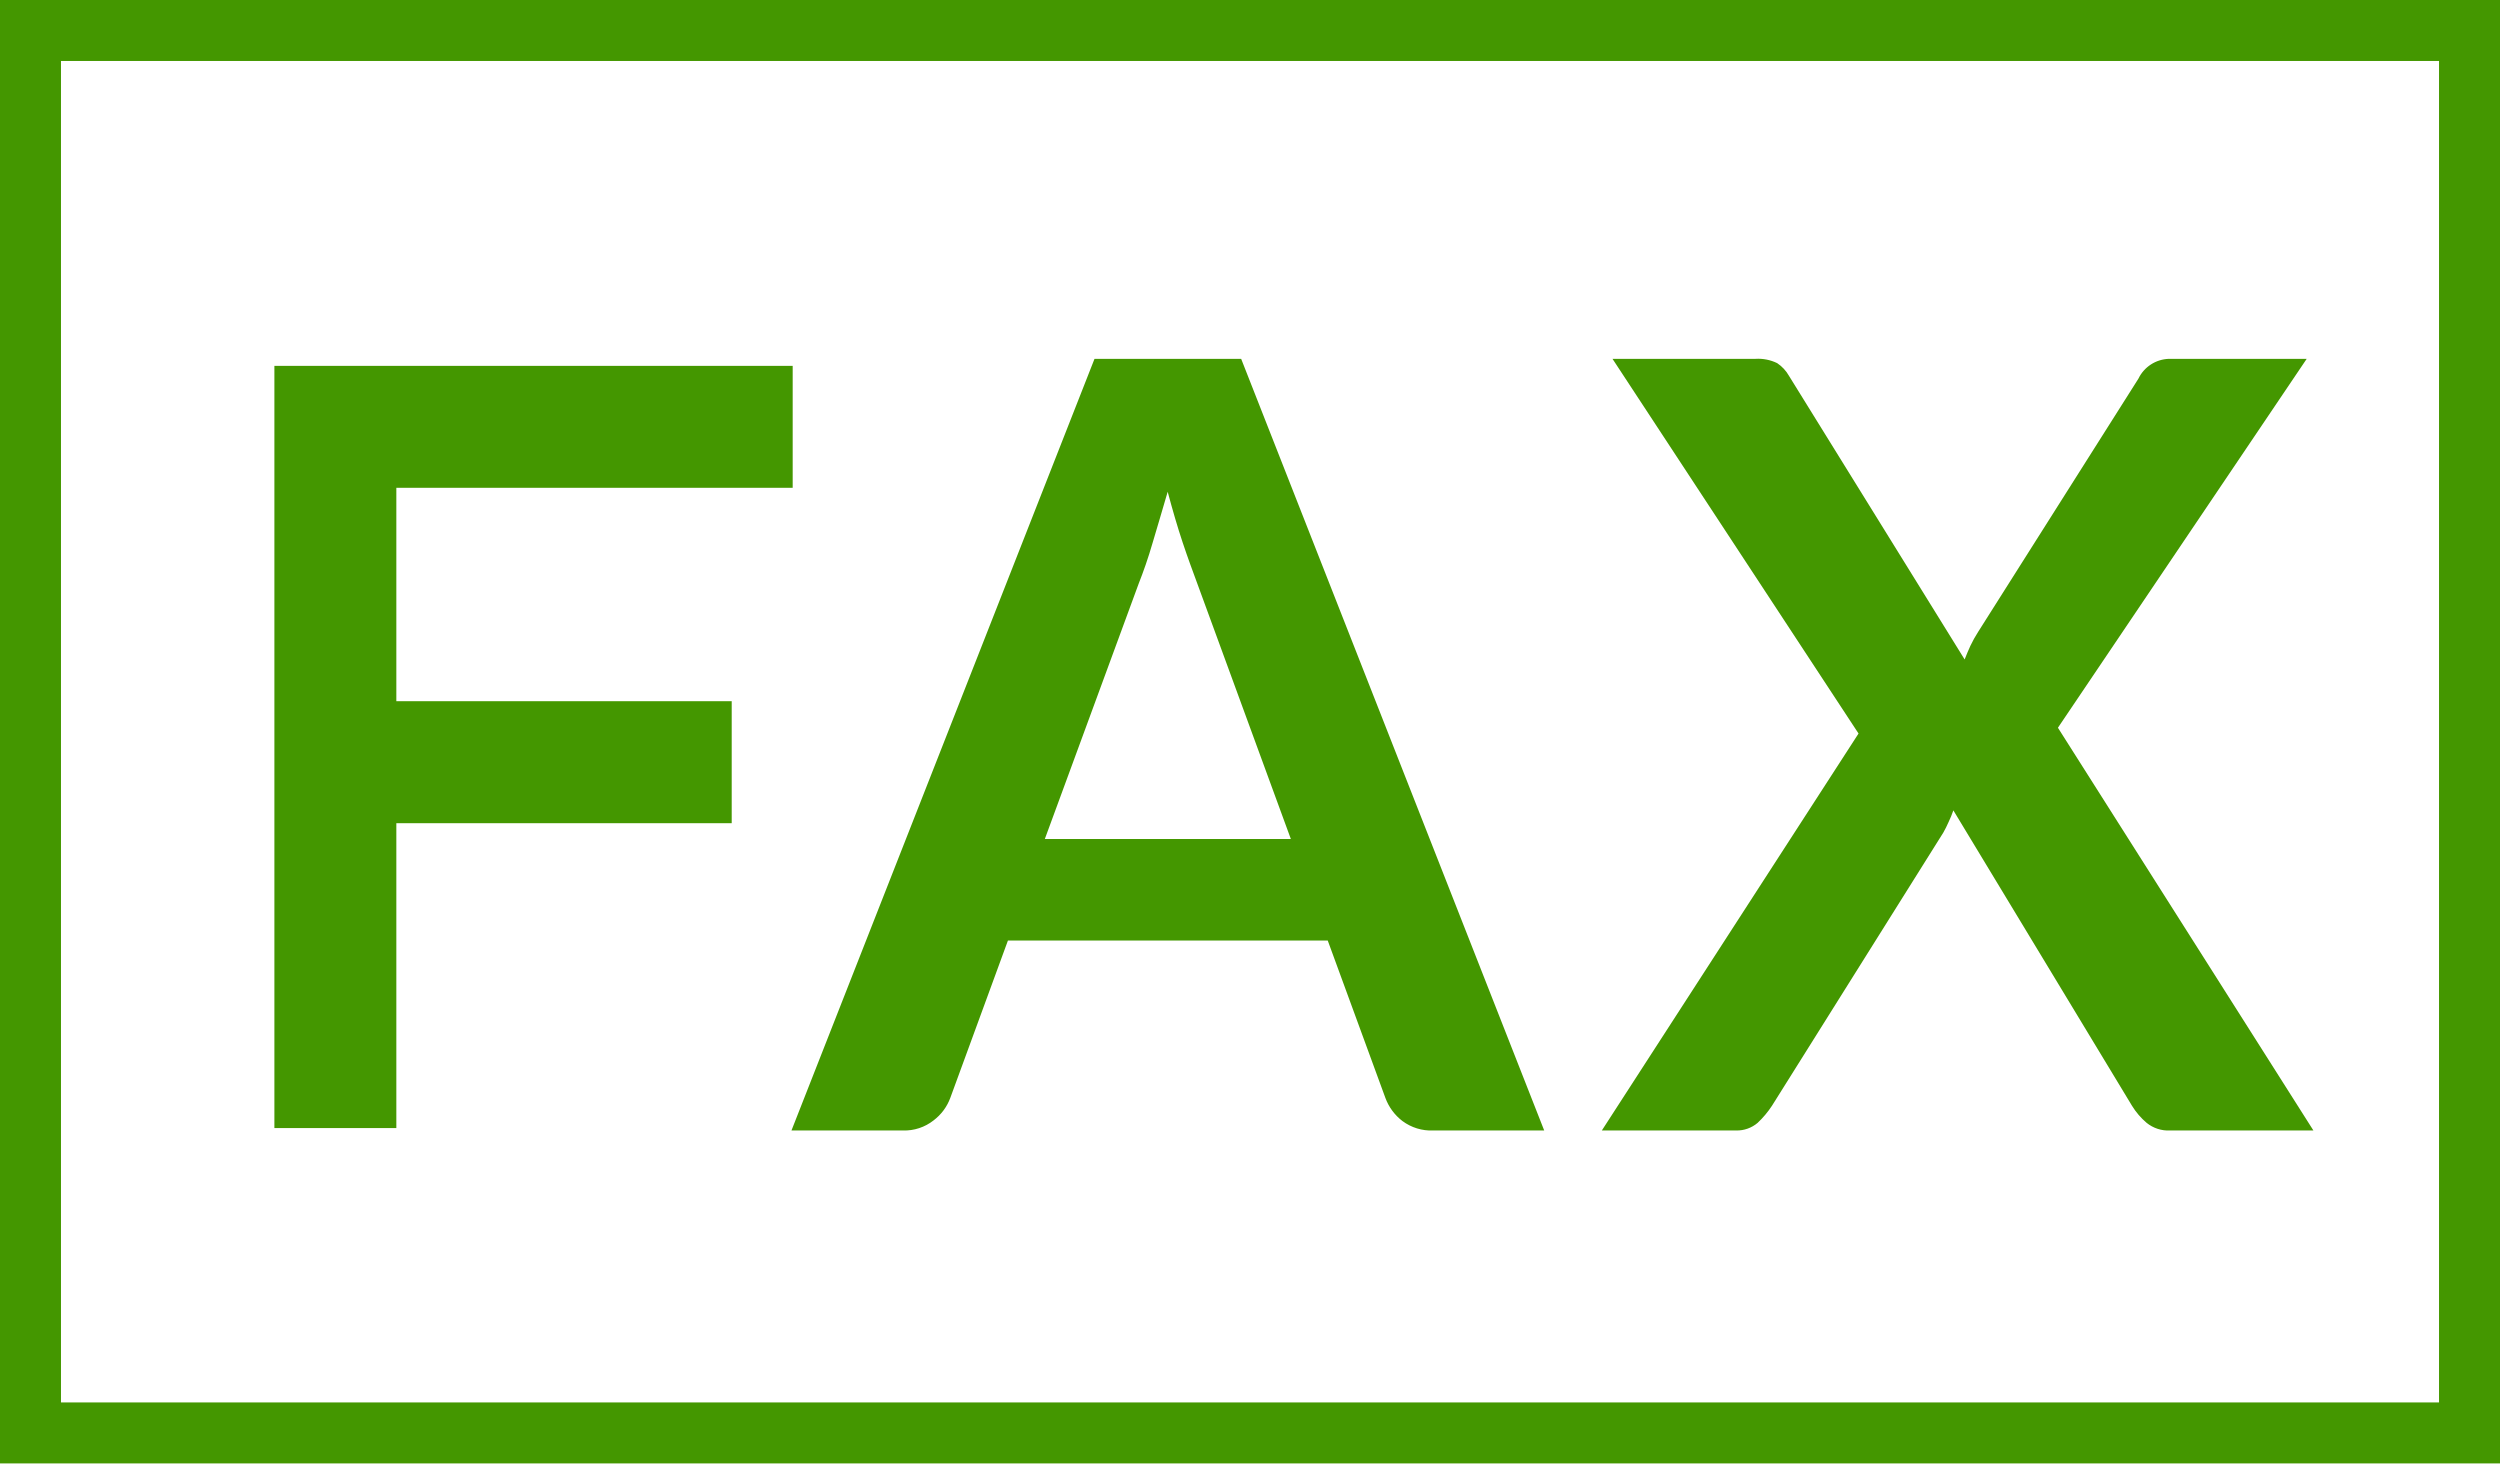
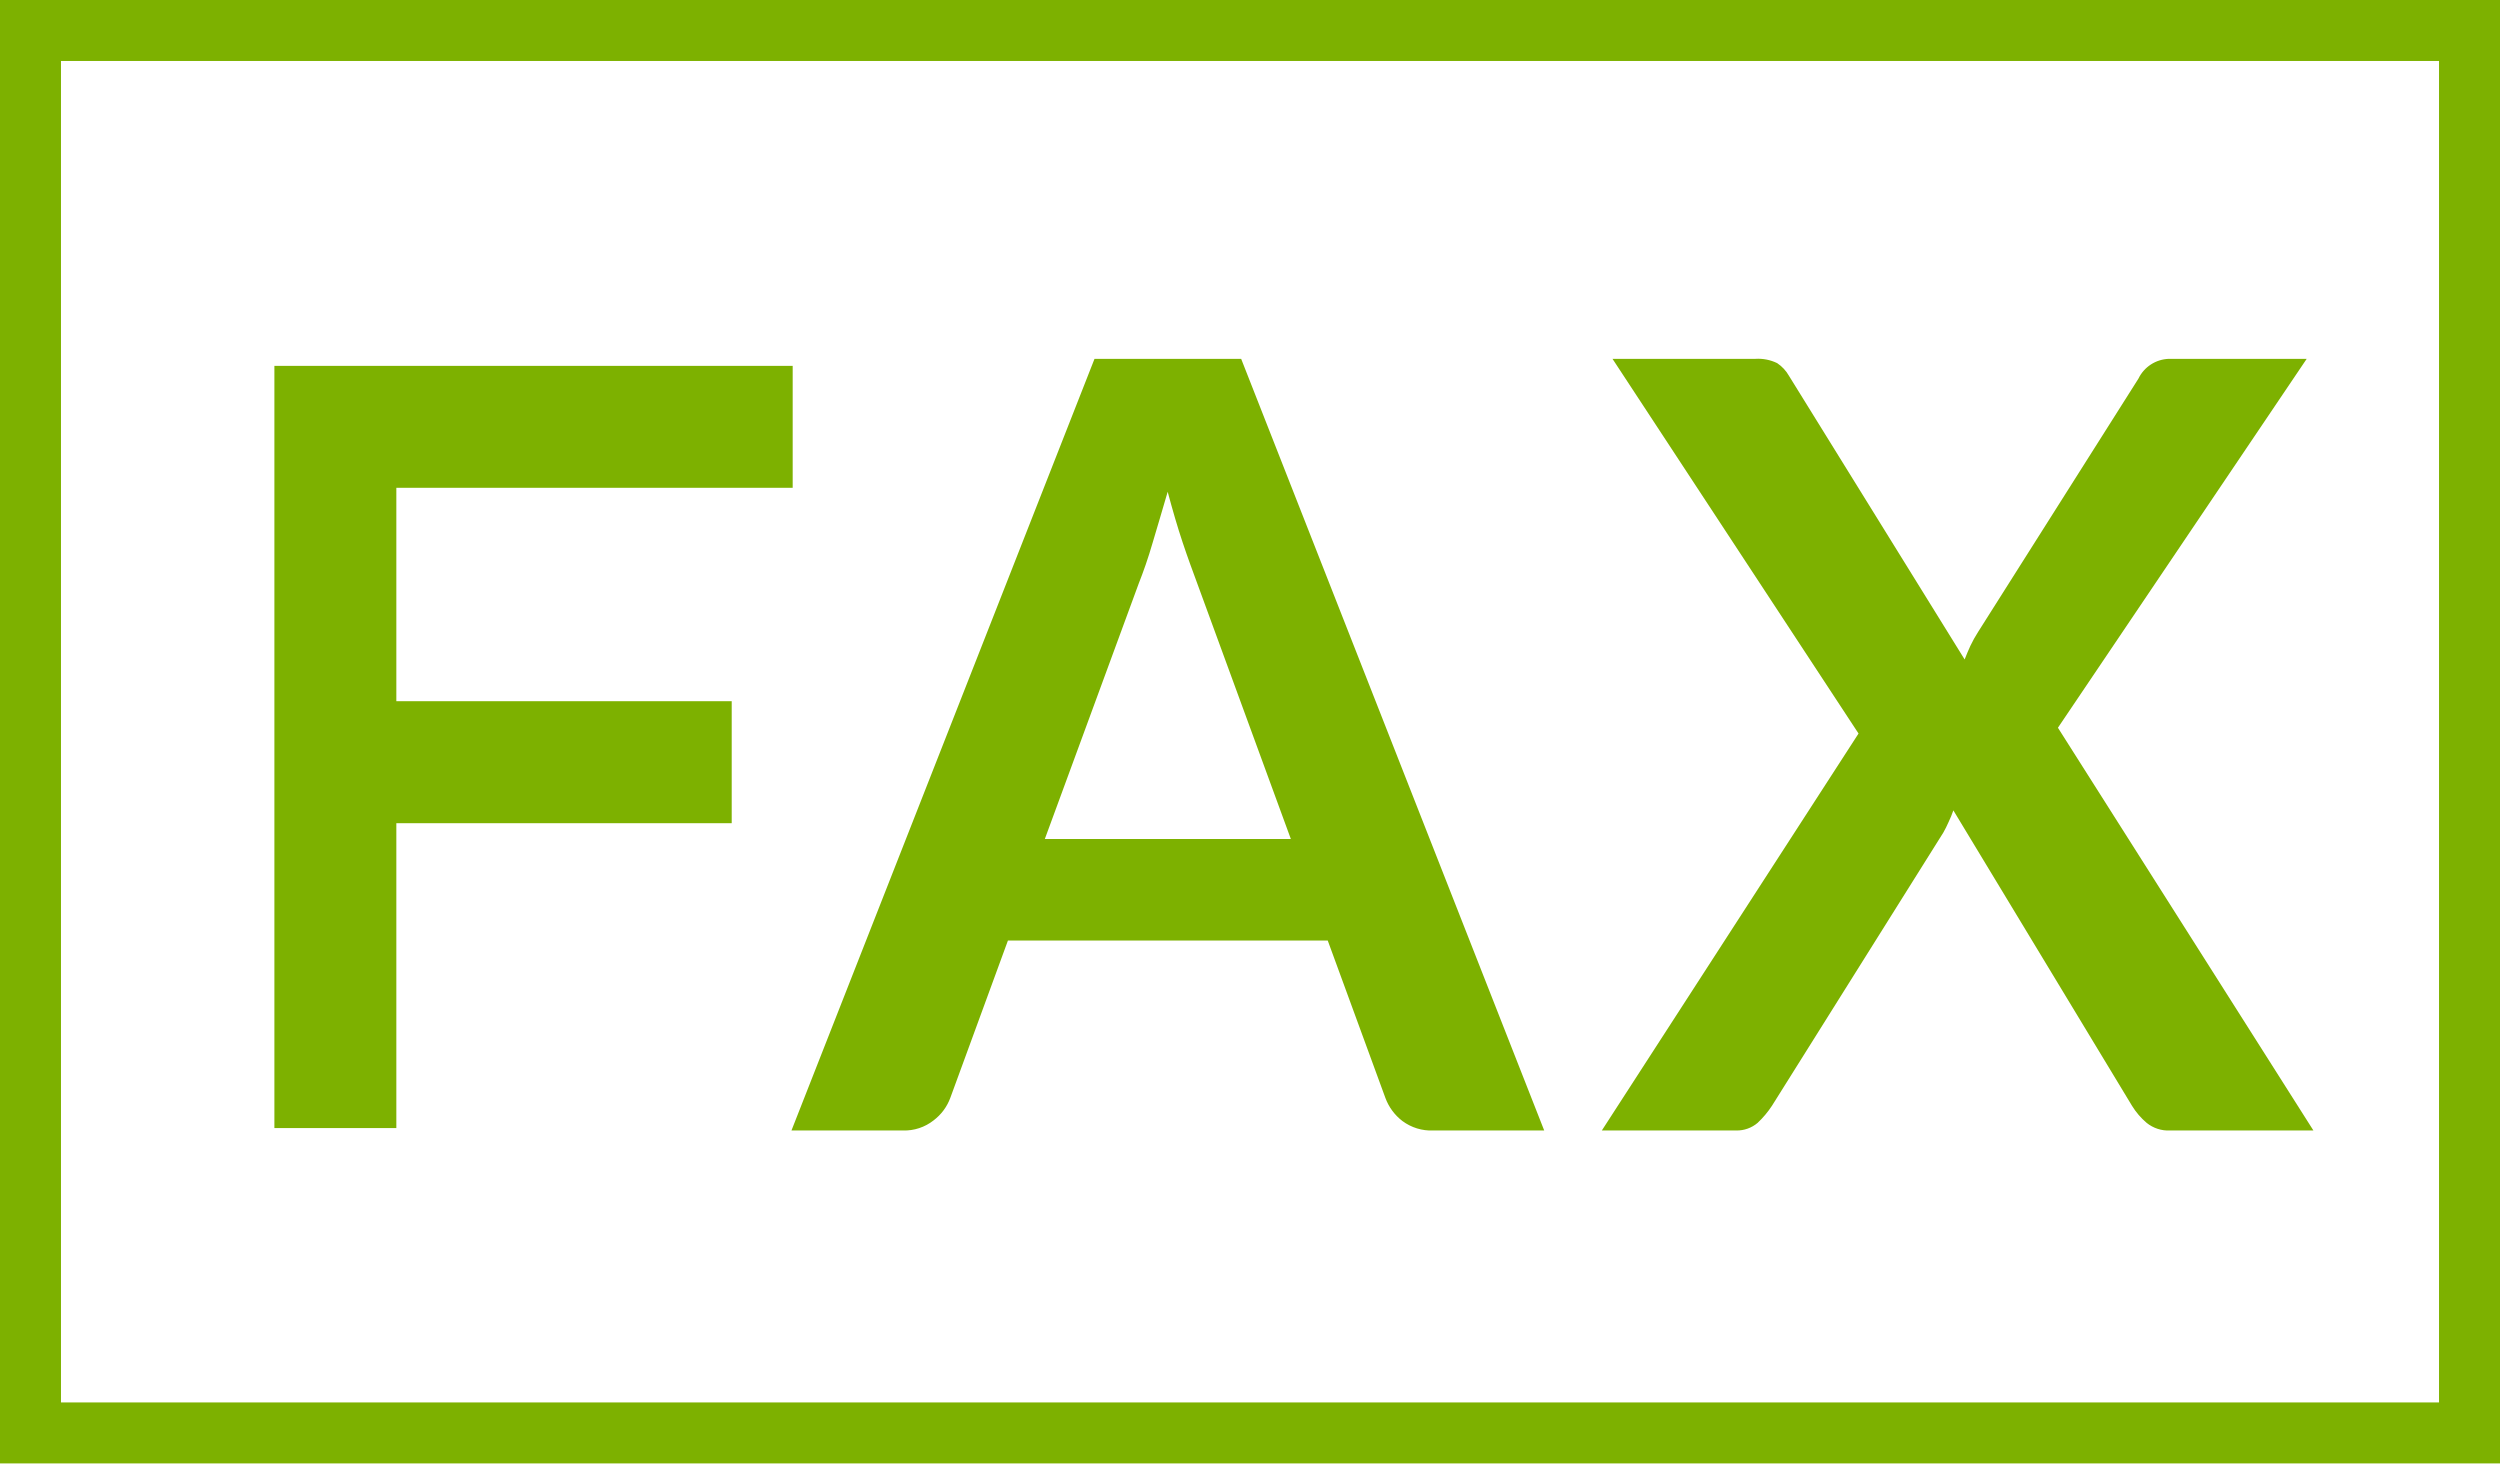
<svg xmlns="http://www.w3.org/2000/svg" width="82" height="48" viewBox="0 0 82 48">
  <defs>
    <style>
      .cls-1 {
        fill: none;
-         stroke: #449700;
+         stroke: #7db100;
        stroke-width: 2px;
      }

      .cls-2 {
-         fill: #449700;
+         fill: #7db100;
        fill-rule: evenodd;
      }
    </style>
  </defs>
  <rect class="cls-1" x="1" y="1" width="80" height="46" />
  <path class="cls-2" d="M1554,5878v25h4v-10h11v-4h-11v-7h13v-4h-17Zm31.71-.23h-4.81l-9.94,25.31h3.66a1.544,1.544,0,0,0,1-.33,1.633,1.633,0,0,0,.55-0.74l1.89-5.16h10.49l1.89,5.16a1.683,1.683,0,0,0,.56.76,1.58,1.58,0,0,0,1.01.31h3.64Zm-3.36,7.37c0.15-.38.31-0.83,0.46-1.35s0.32-1.06.49-1.66c0.16,0.6.32,1.15,0.49,1.66s0.33,0.94.47,1.32l3.08,8.41h-8.07Zm15.19,17.94h4.41a1.051,1.051,0,0,0,.7-0.25,3.1,3.1,0,0,0,.47-0.56l5.62-8.96a3.583,3.583,0,0,0,.17-0.34,3.518,3.518,0,0,0,.16-0.39l5.86,9.69a2.337,2.337,0,0,0,.48.56,1.133,1.133,0,0,0,.77.25h4.7l-8.38-13.21,8.16-12.1h-4.52a1.151,1.151,0,0,0-1,.65l-5.26,8.31a4.133,4.133,0,0,0-.25.45c-0.07.15-.13,0.3-0.19,0.45l-5.76-9.3a1.231,1.231,0,0,0-.39-0.42,1.43,1.43,0,0,0-.71-0.14h-4.69l8.07,12.29Z" transform="translate(-1545 -5866)" />
</svg>
